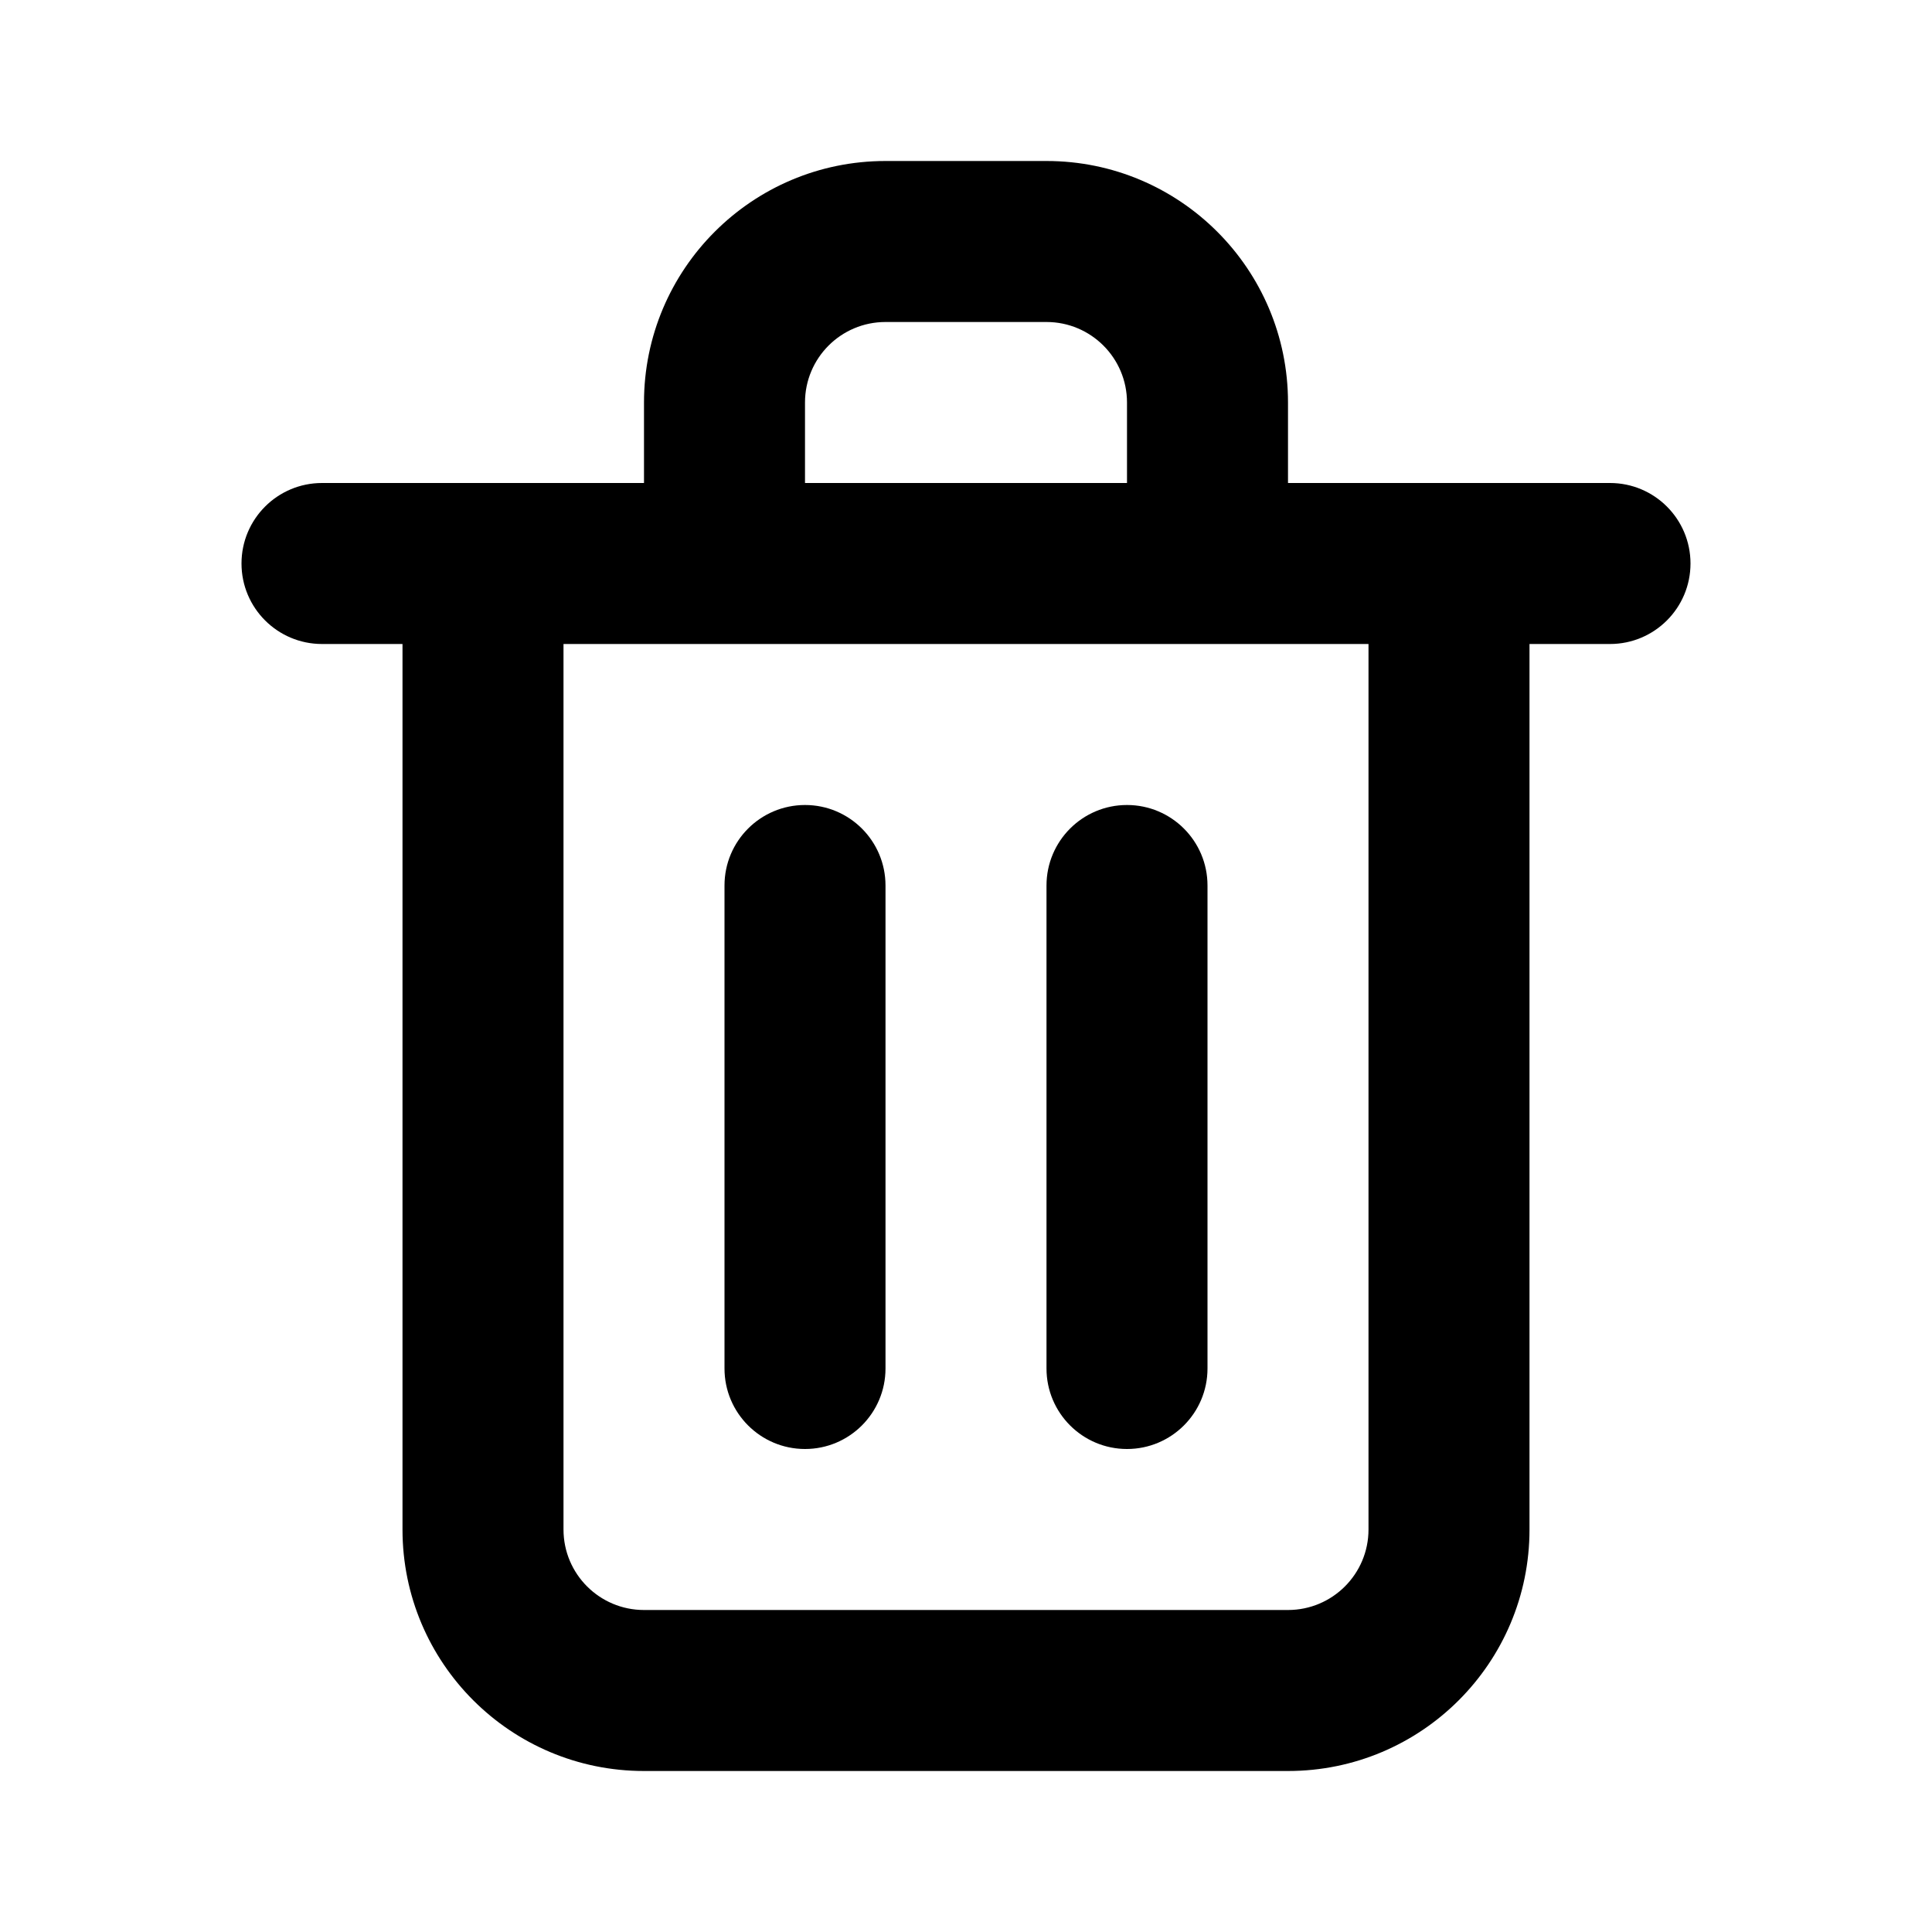
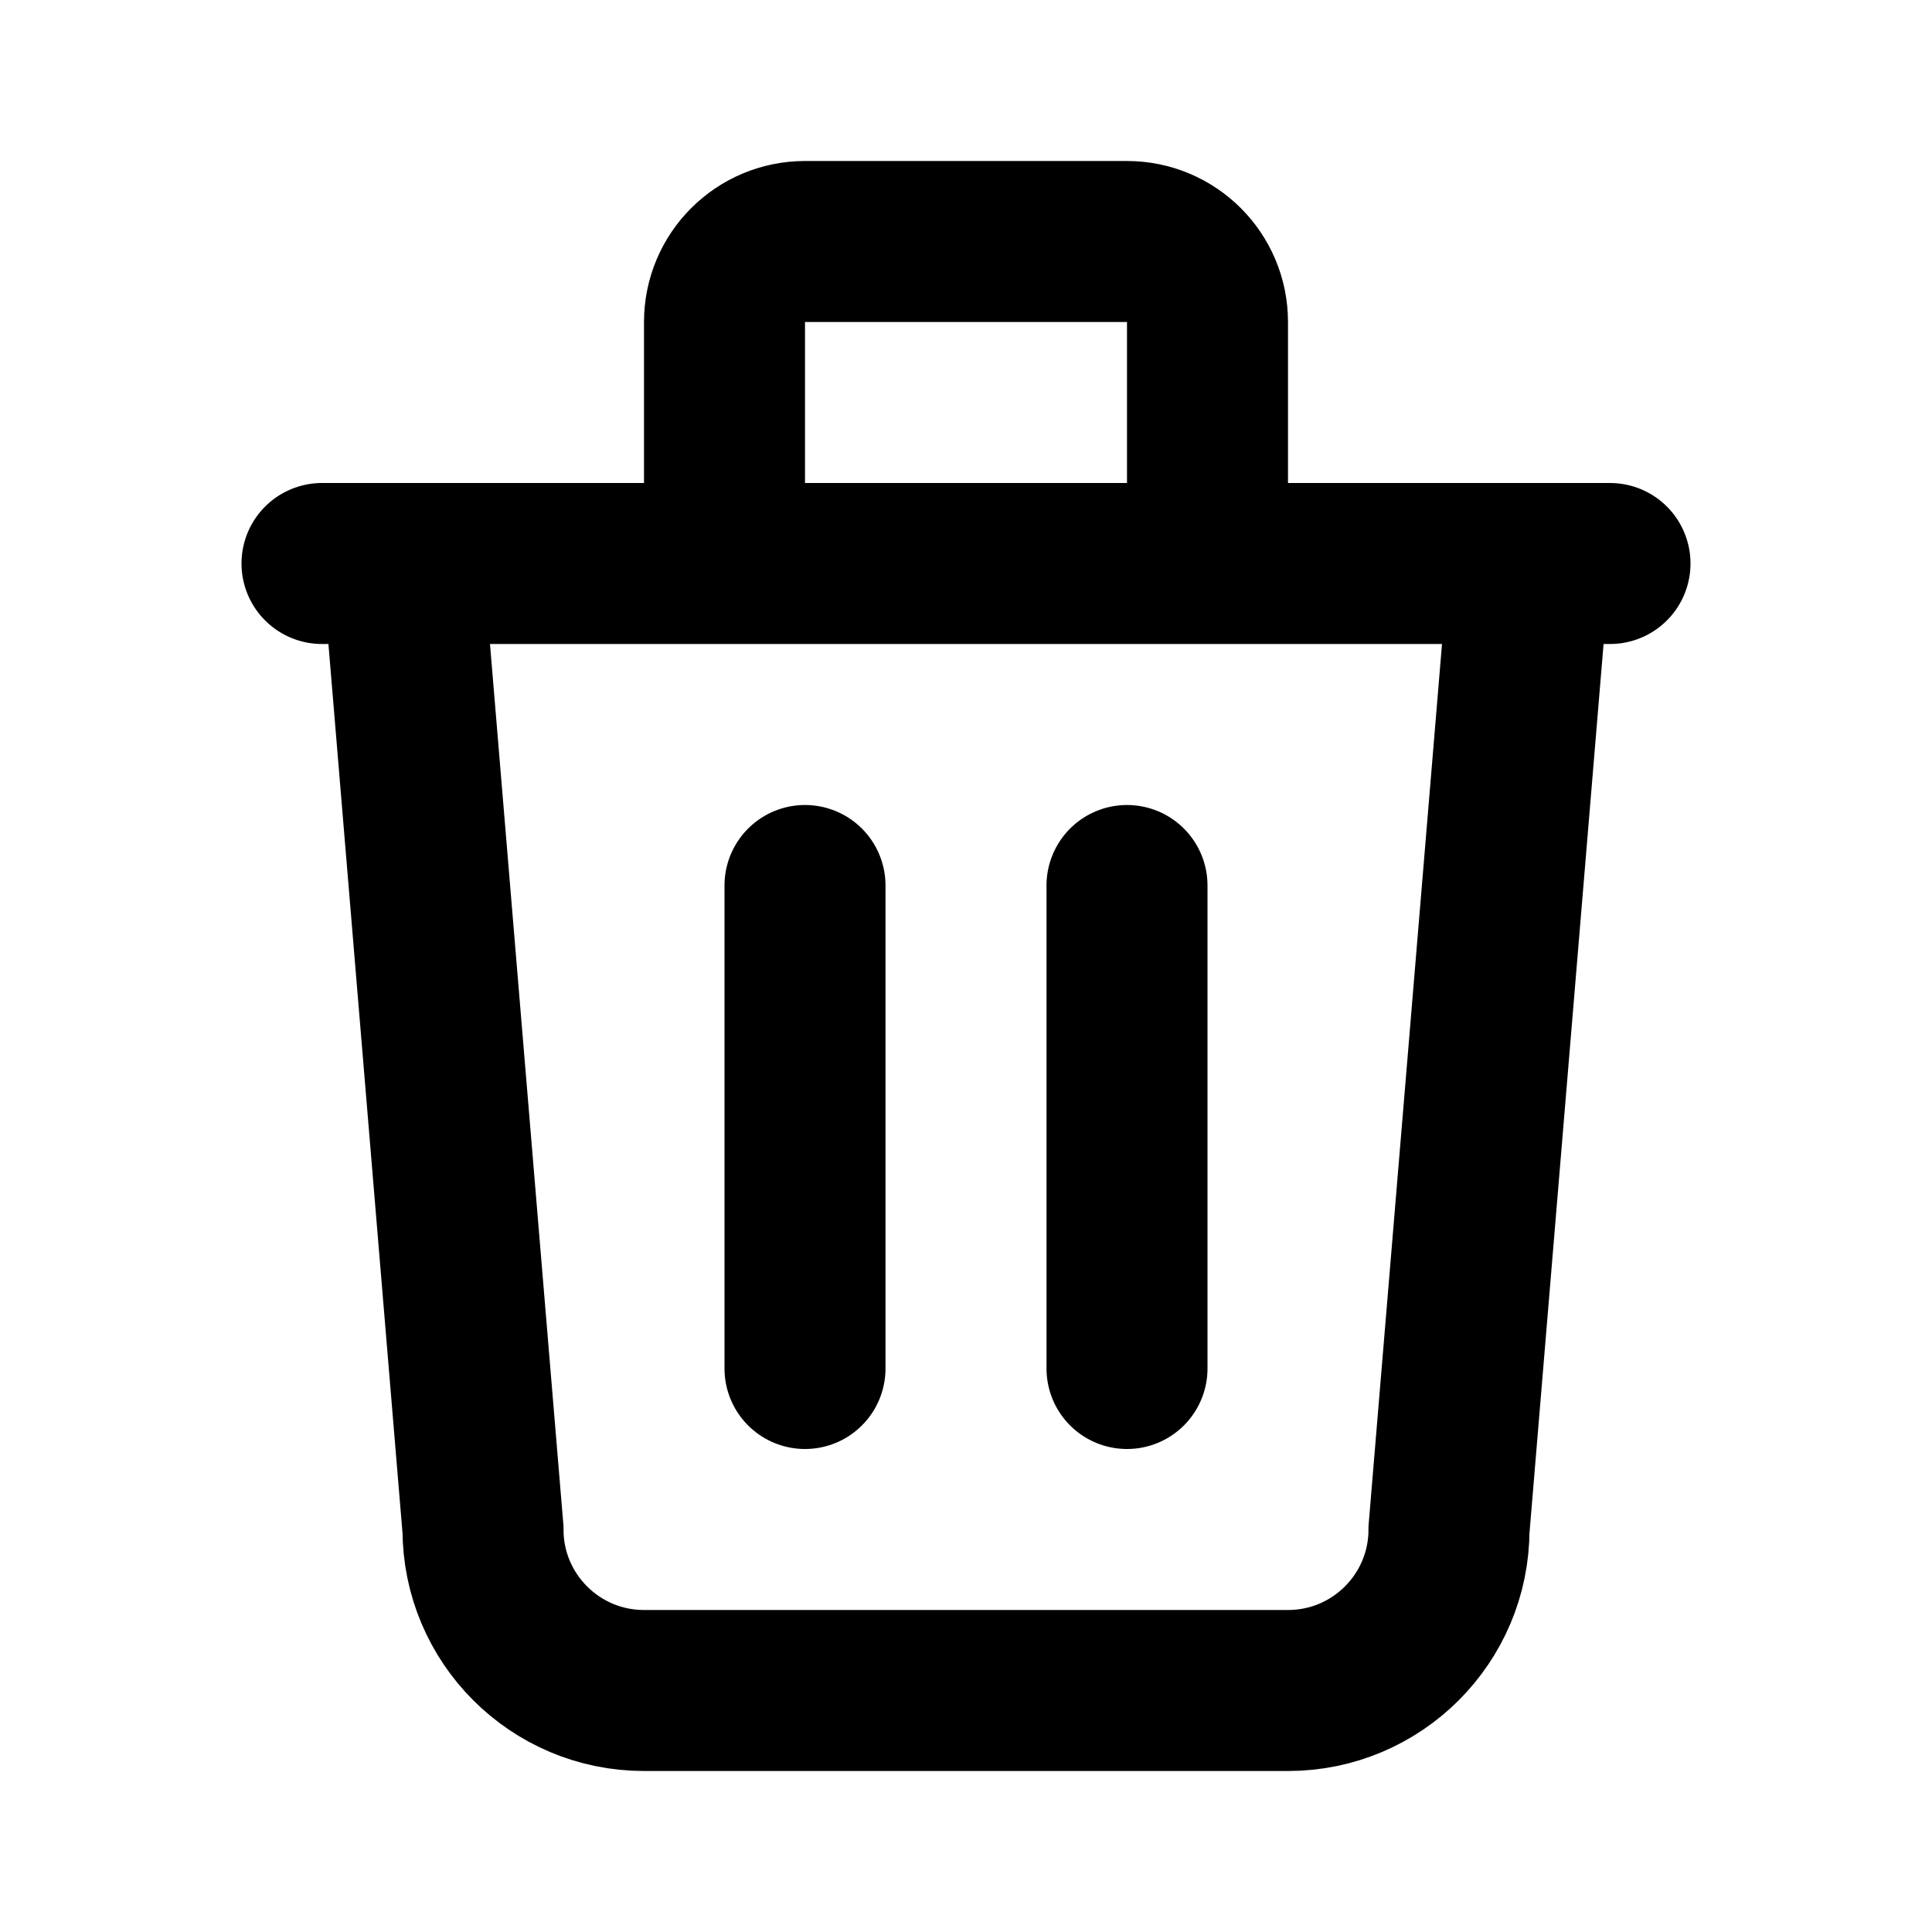
- <svg xmlns="http://www.w3.org/2000/svg" width="24" height="24" viewBox="0 0 24 24">
-   <path d="M10 18a1 1 0 0 0 1-1v-6a1 1 0 0 0-2 0v6a1 1 0 0 0 1 1ZM20 6h-4V5a3 3 0 0 0-3-3h-2a3 3 0 0 0-3 3v1H4a1 1 0 0 0 0 2h1v11a3 3 0 0 0 3 3h8a3 3 0 0 0 3-3V8h1a1 1 0 0 0 0-2ZM10 5a1 1 0 0 1 1-1h2a1 1 0 0 1 1 1v1h-4Zm7 14a1 1 0 0 1-1 1H8a1 1 0 0 1-1-1V8h10Zm-3-1a1 1 0 0 0 1-1v-6a1 1 0 0 0-2 0v6a1 1 0 0 0 1 1Z" />
+ <svg xmlns="http://www.w3.org/2000/svg" width="24" height="24" viewBox="0 0 24 24" stroke-width="2" fill="none" stroke-linecap="round">
+   <path stroke="#000" d="M4 7h16m-10 4v6m4-6v6M5 7l1 12a2 2 0 0 0 2 2h8a2 2 0 0 0 2-2l1-12M9 7V4a1 1 0 0 1 1-1h4a1 1 0 0 1 1 1v3" />
</svg>
